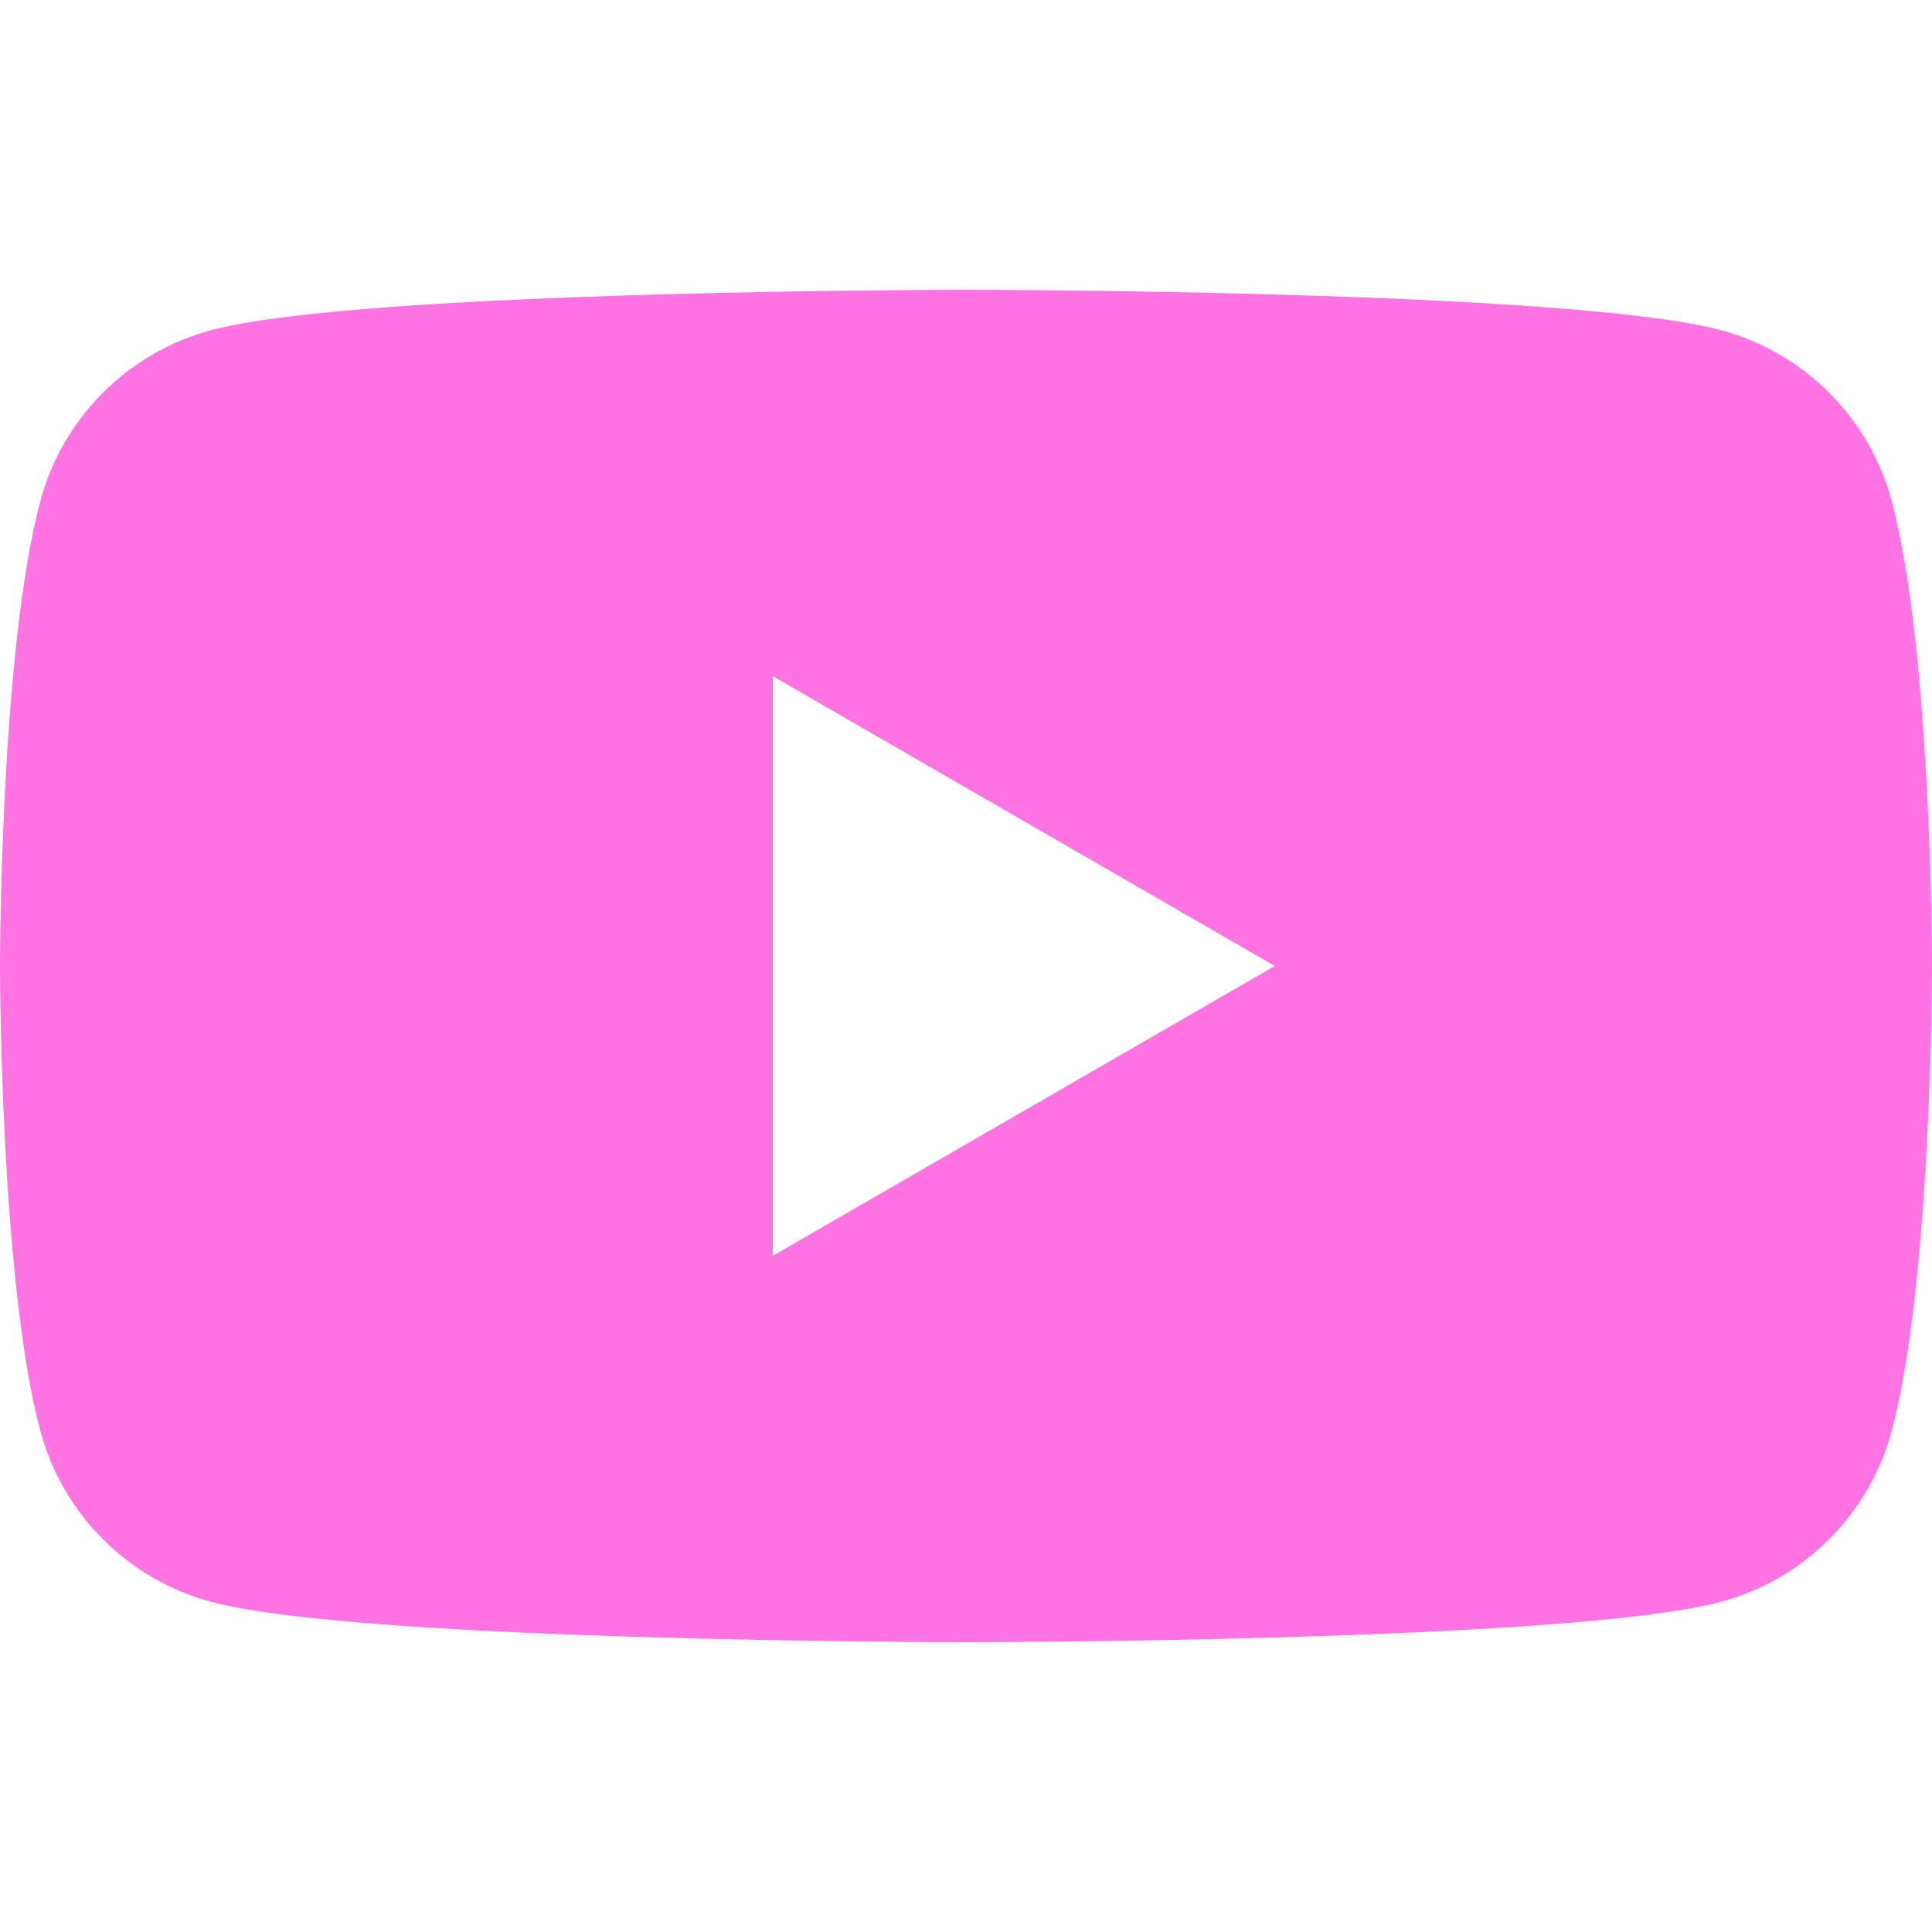
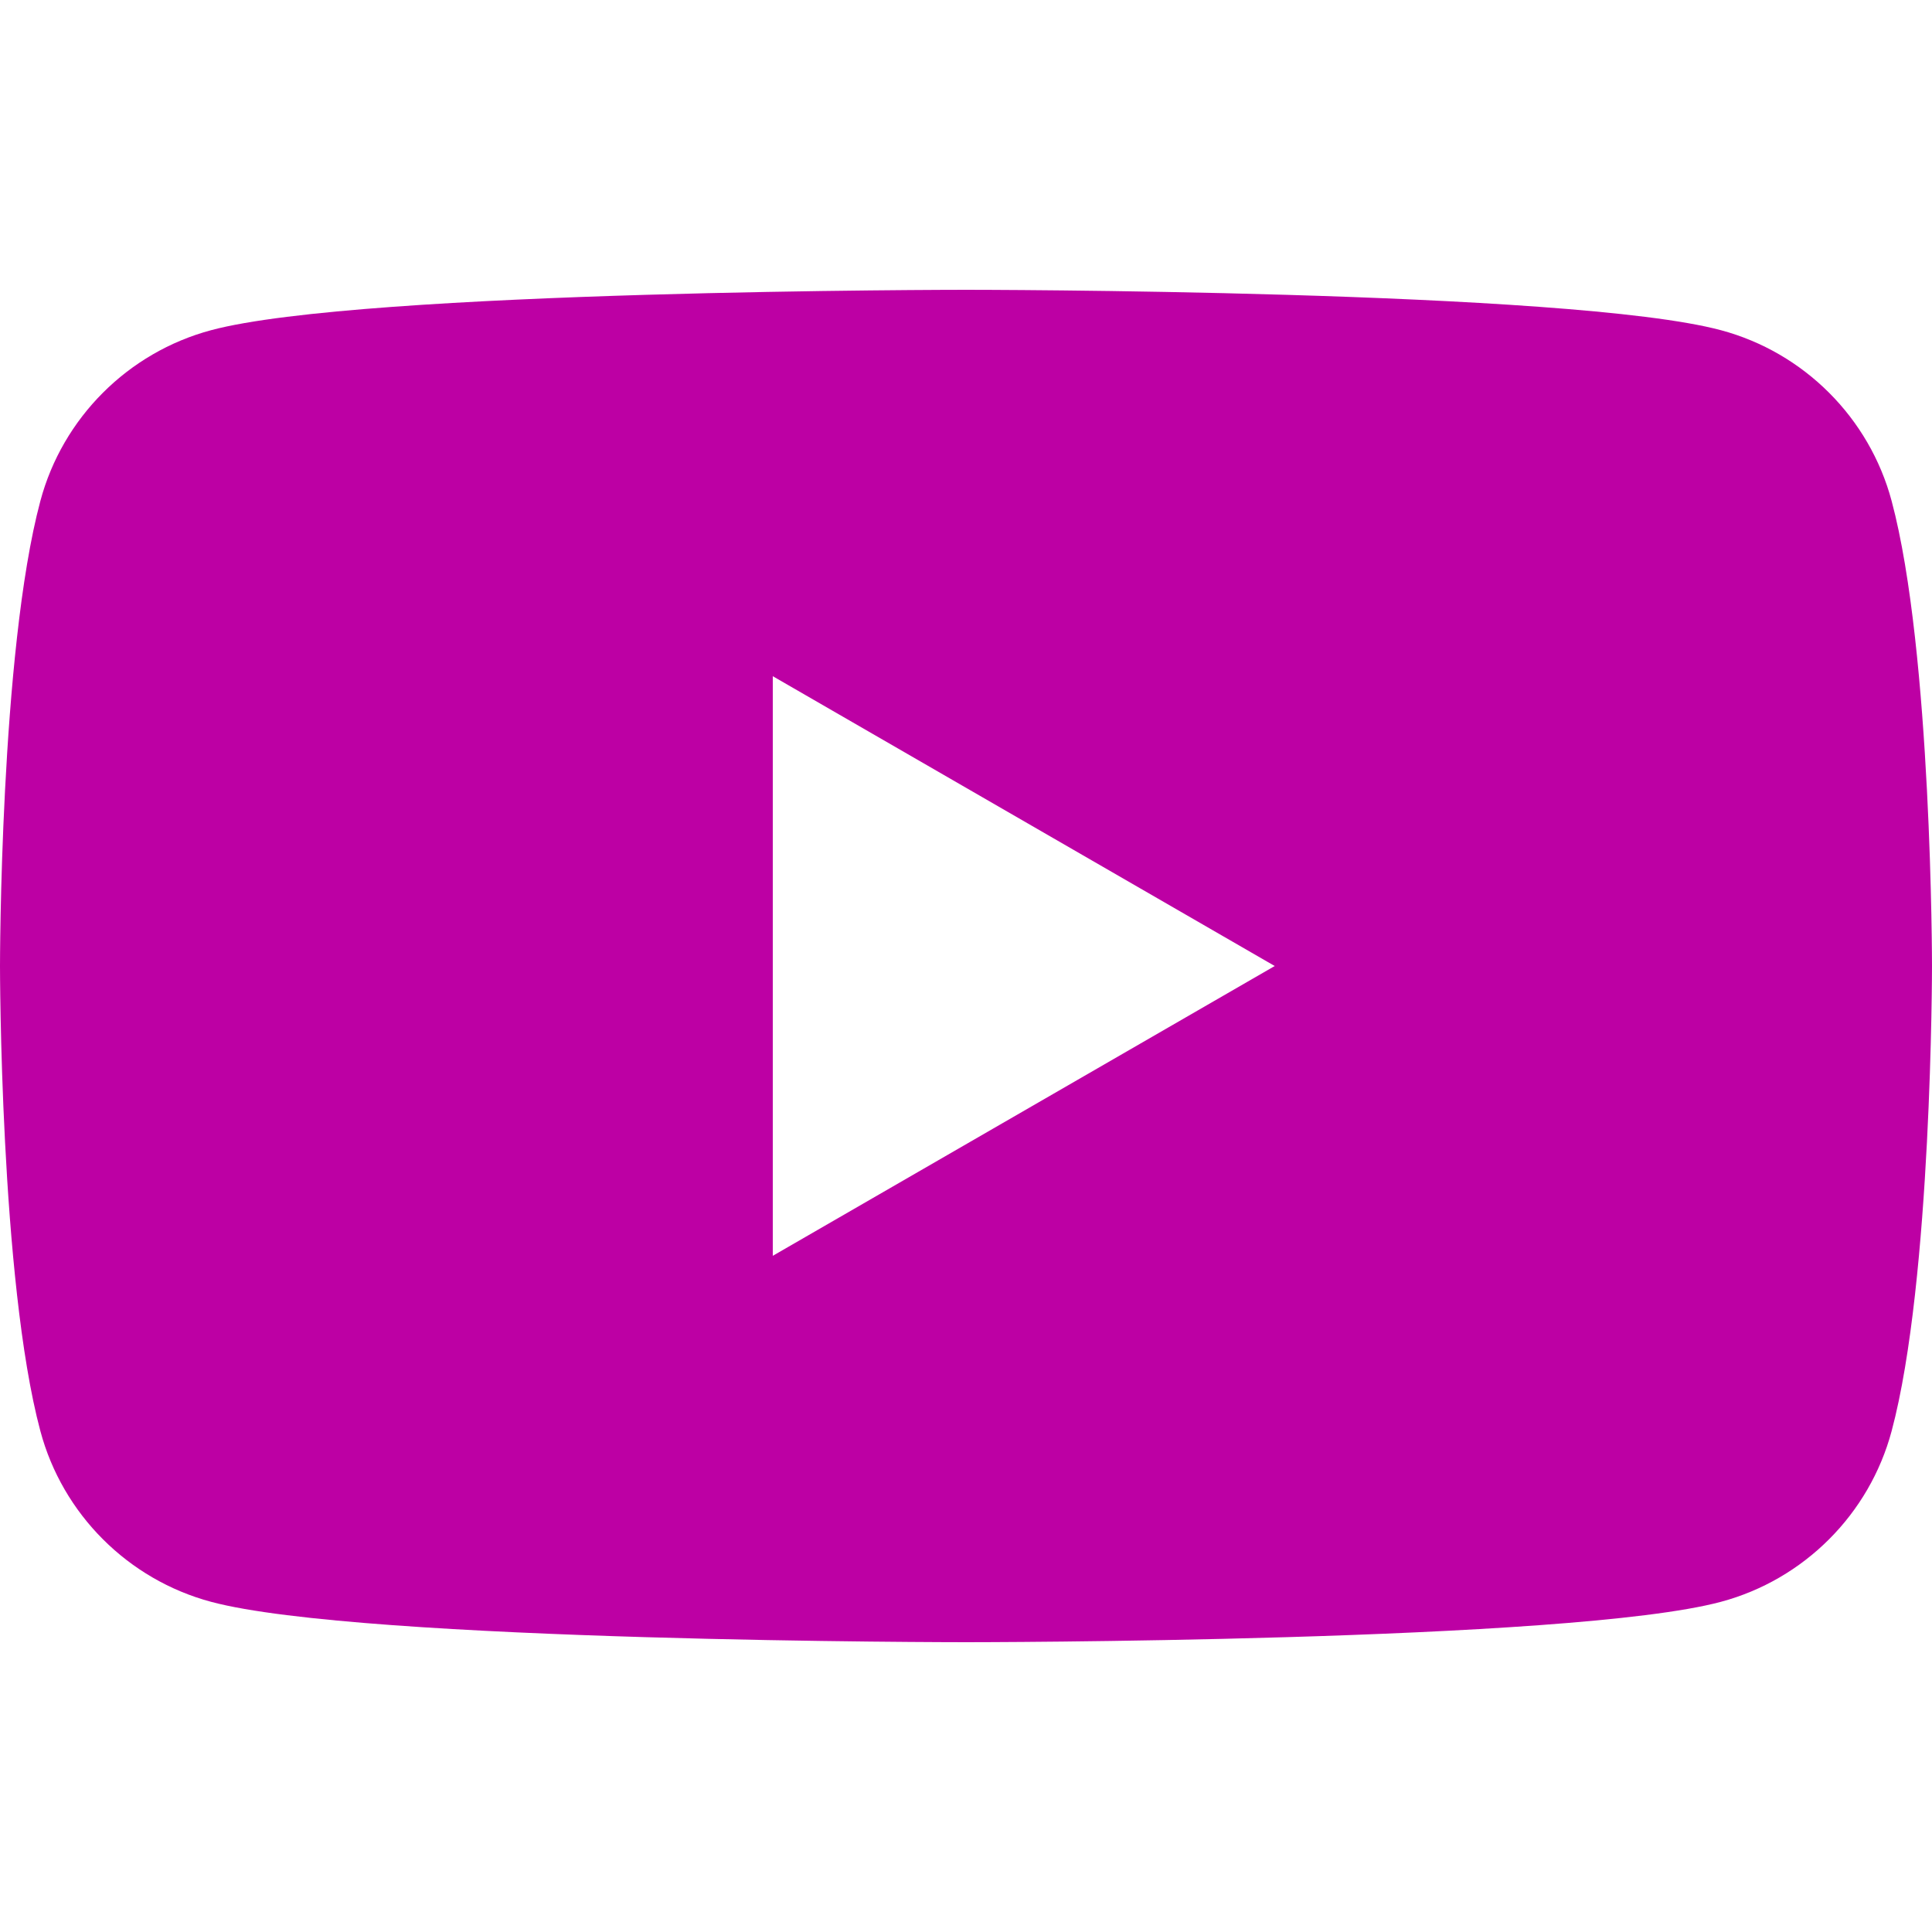
- <svg xmlns="http://www.w3.org/2000/svg" height="100%" fill="#ff73e3" style="fill-rule:evenodd;clip-rule:evenodd;stroke-linejoin:round;stroke-miterlimit:2;" version="1.1" viewBox="0 0 512 512" width="100%" xml:space="preserve">
+ <svg xmlns="http://www.w3.org/2000/svg" height="100%" fill="#bd00a4" style="fill-rule:evenodd;clip-rule:evenodd;stroke-linejoin:round;stroke-miterlimit:2;" version="1.1" viewBox="0 0 512 512" width="100%" xml:space="preserve">
  <path d="M501.303,132.765c-5.887,-22.03 -23.235,-39.377 -45.265,-45.265c-39.932,-10.7 -200.038,-10.7 -200.038,-10.7c0,0 -160.107,0 -200.039,10.7c-22.026,5.888 -39.377,23.235 -45.264,45.265c-10.697,39.928 -10.697,123.238 -10.697,123.238c0,0 0,83.308 10.697,123.232c5.887,22.03 23.238,39.382 45.264,45.269c39.932,10.696 200.039,10.696 200.039,10.696c0,0 160.106,0 200.038,-10.696c22.03,-5.887 39.378,-23.239 45.265,-45.269c10.696,-39.924 10.696,-123.232 10.696,-123.232c0,0 0,-83.31 -10.696,-123.238Zm-296.506,200.039l0,-153.603l133.019,76.802l-133.019,76.801Z" style="fill-rule:nonzero;" />
</svg>
